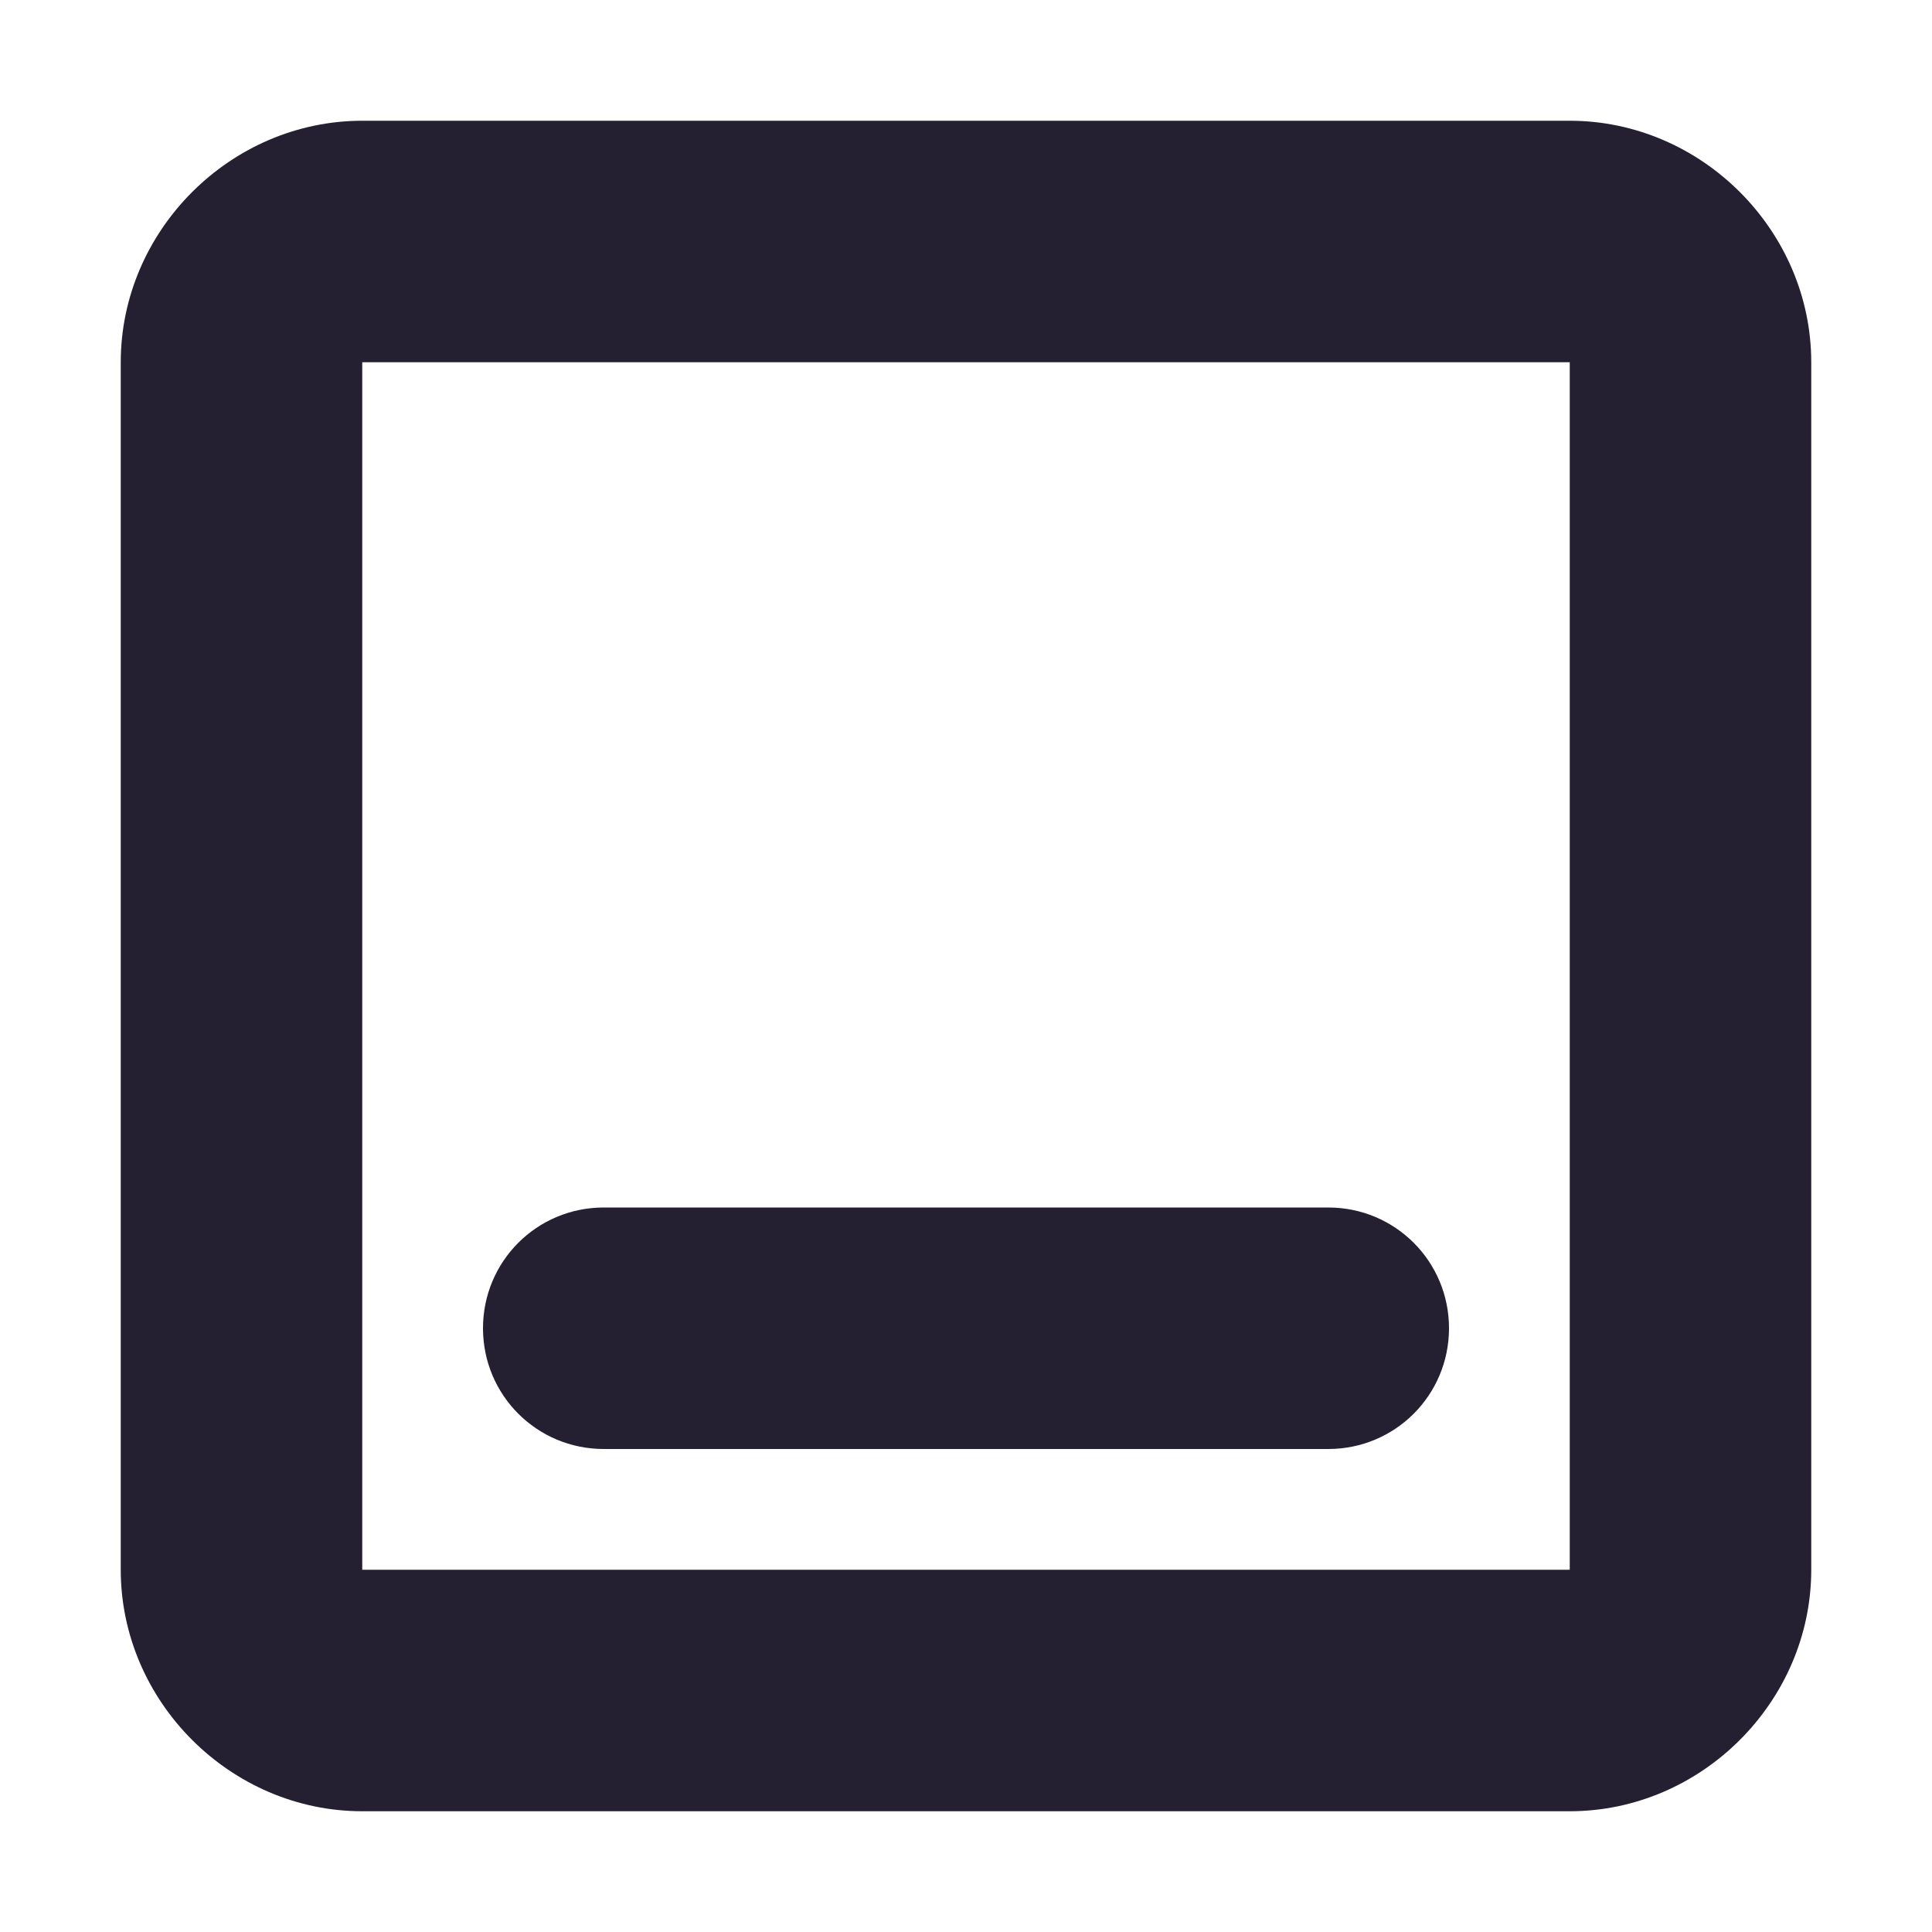
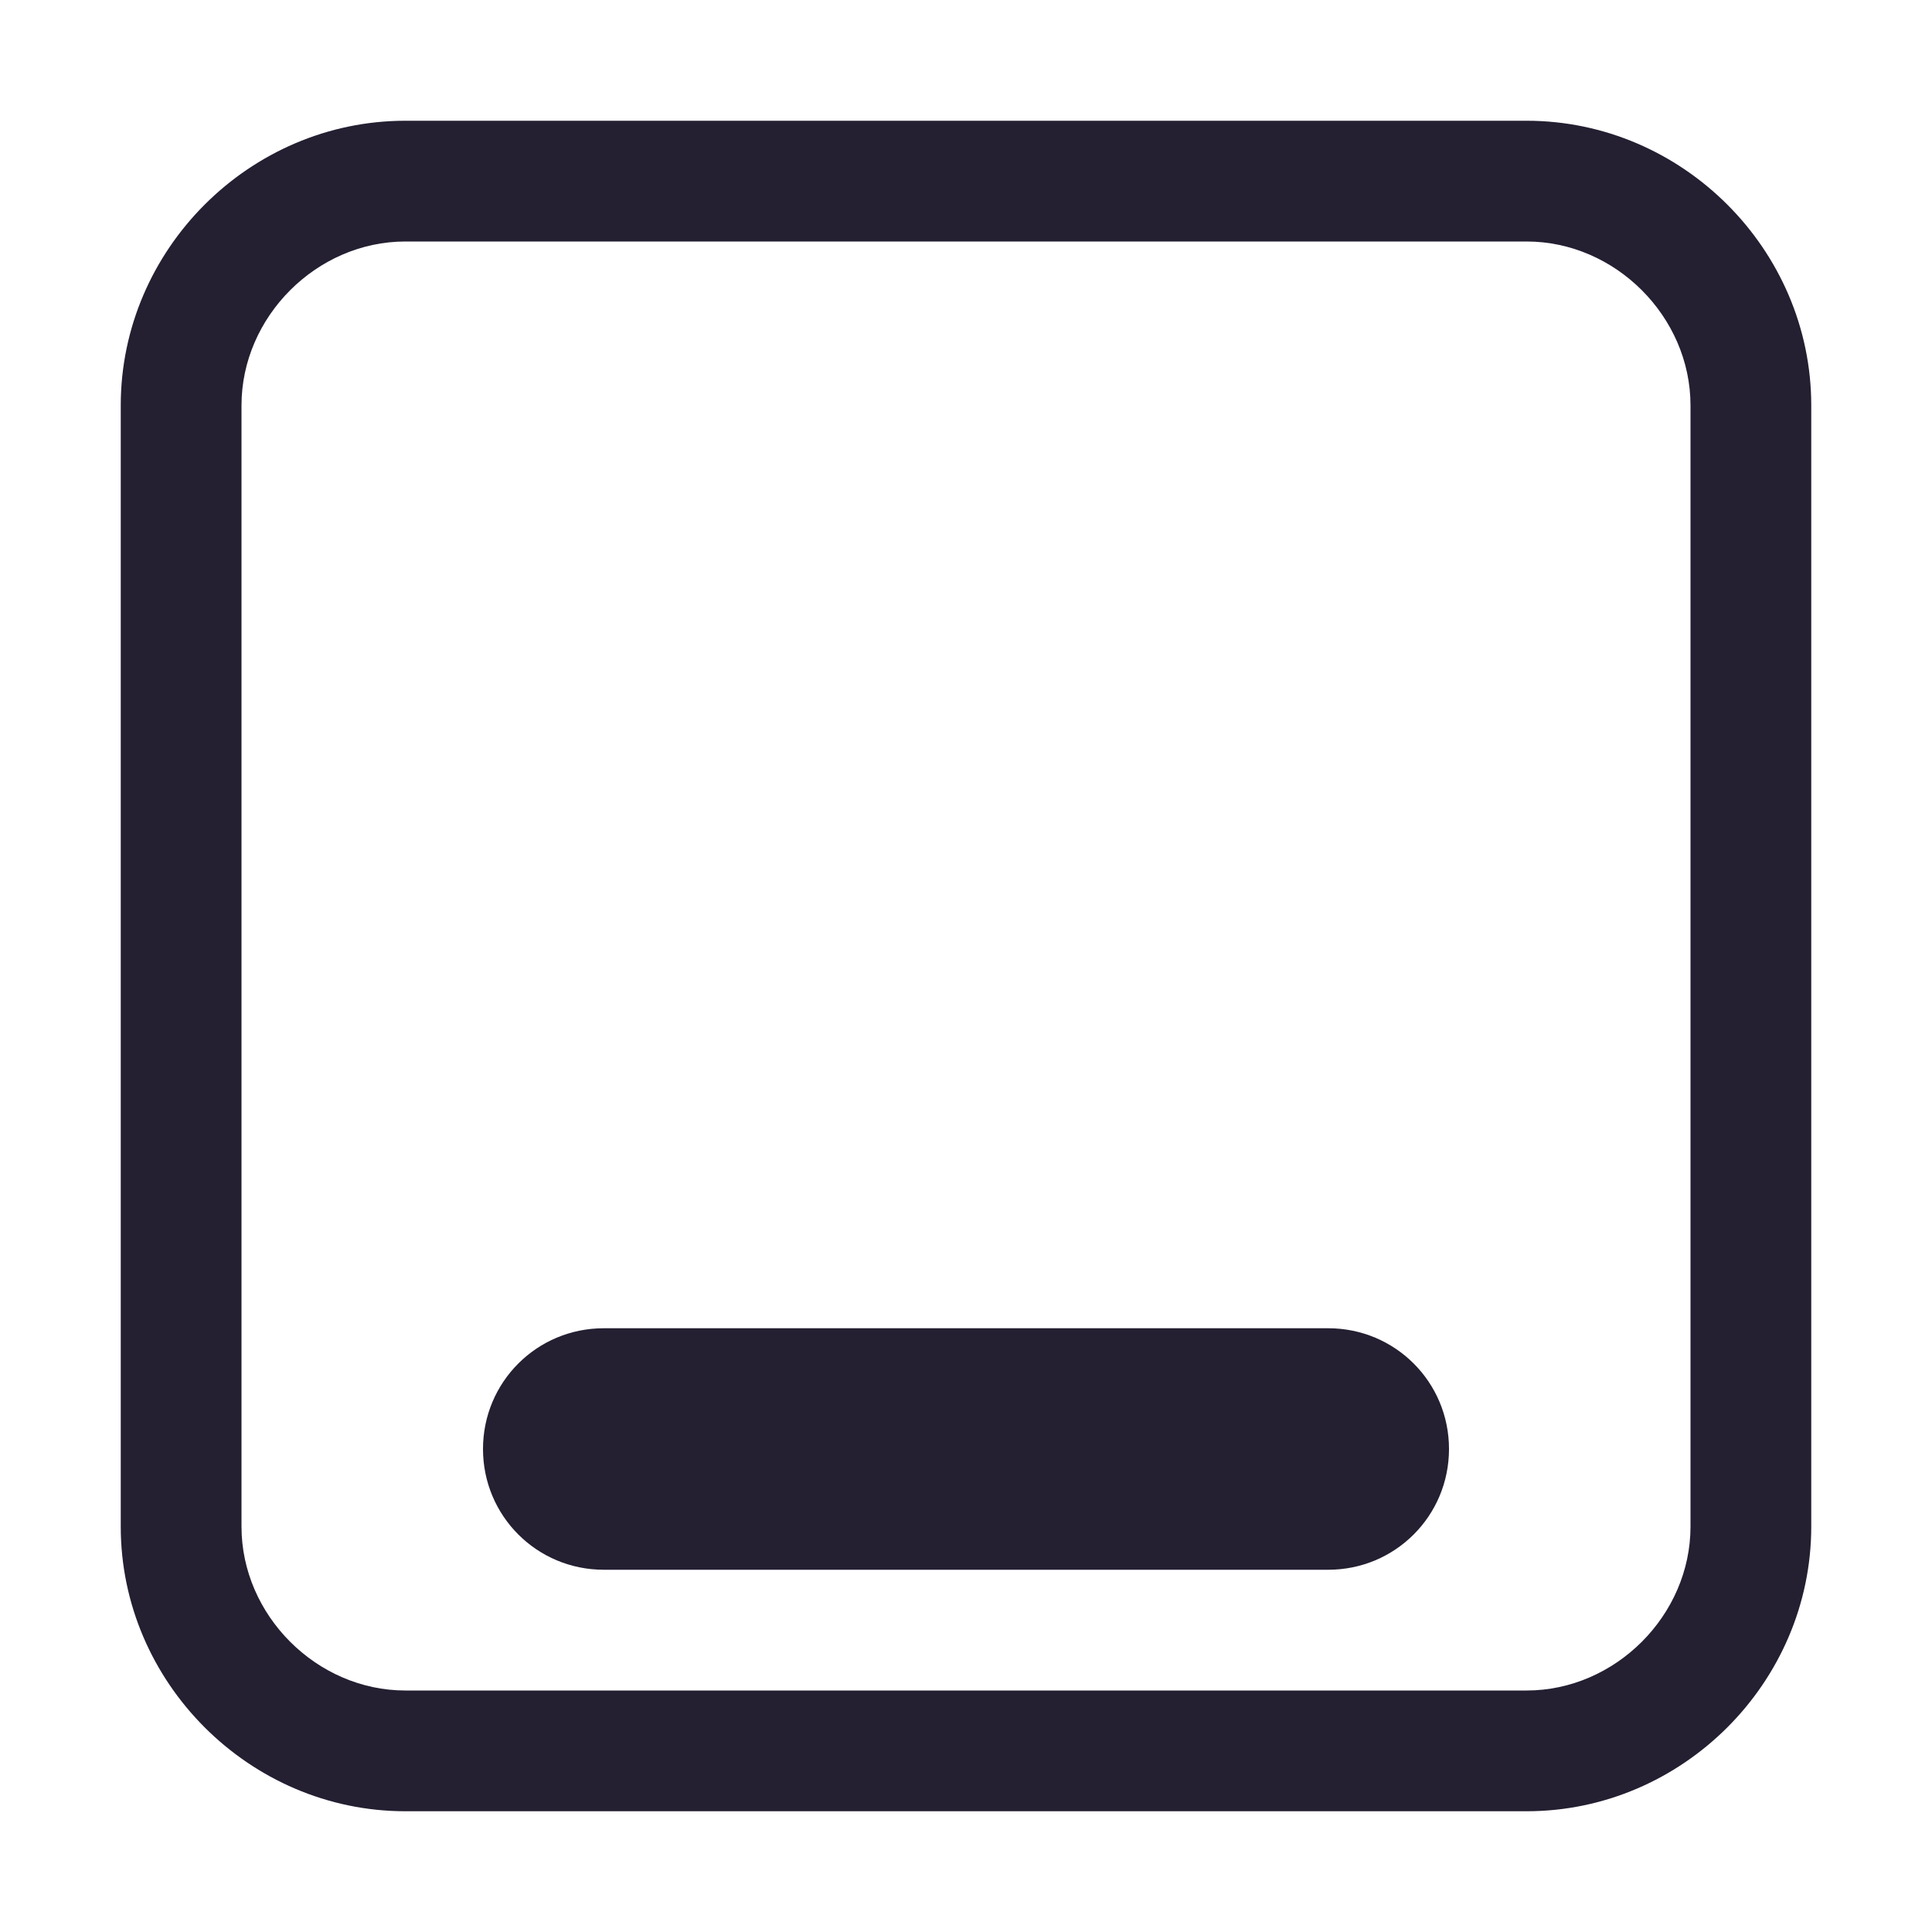
<svg xmlns="http://www.w3.org/2000/svg" width="16" height="16" viewBox="0 0 16 16" version="1.1" id="svg5">
  <defs id="defs2" />
-   <path id="rect835" style="fill:#241f31;stroke-width:2;stroke-linecap:round;stroke-linejoin:round;stop-color:#000000" d="m 5,10 h 6 c 0.554,0 1,0.446 1,1 0,0.554 -0.446,1 -1,1 H 5 C 4.446,12 4,11.554 4,11 4,10.446 4.446,10 5,10 Z" />
-   <path style="color:#000000;fill:#241f31;stroke-linecap:round;stroke-linejoin:round;-inkscape-stroke:none" d="M 3,1 C 1.909,1 1,1.909 1,3 v 10 c 0,1.091 0.909,2 2,2 h 10 c 1.091,0 2,-0.909 2,-2 V 3 C 15,1.909 14.091,1 13,1 Z M 3,3 H 13 V 13 H 3 Z" id="rect932" />
+   <path id="rect835" style="fill:#241f31;stroke-width:2;stroke-linecap:round;stroke-linejoin:round;stop-color:#000000" d="m 5,11 h 6 c 0.554,0 1,0.446 1,1 0,0.554 -0.446,1 -1,1 H 5 C 4.446,13 4,12.554 4,12 4,11.446 4.446,11 5,11 Z" />
+   <path style="color:#000000;fill:#241f31;stroke-linecap:round;stroke-linejoin:round;-inkscape-stroke:none" d="M 3.357,1 C 2.067,1 1,2.067 1,3.357 V 12.643 C 1,13.933 2.067,15 3.357,15 H 12.643 C 13.933,15 15,13.933 15,12.643 V 3.357 C 15,2.067 13.933,1 12.643,1 Z m 0,1 H 12.643 C 13.377,2 14,2.623 14,3.357 V 12.643 C 14,13.377 13.377,14 12.643,14 H 3.357 C 2.623,14 2,13.377 2,12.643 V 3.357 C 2,2.623 2.623,2 3.357,2 Z" id="rect932" />
</svg>
